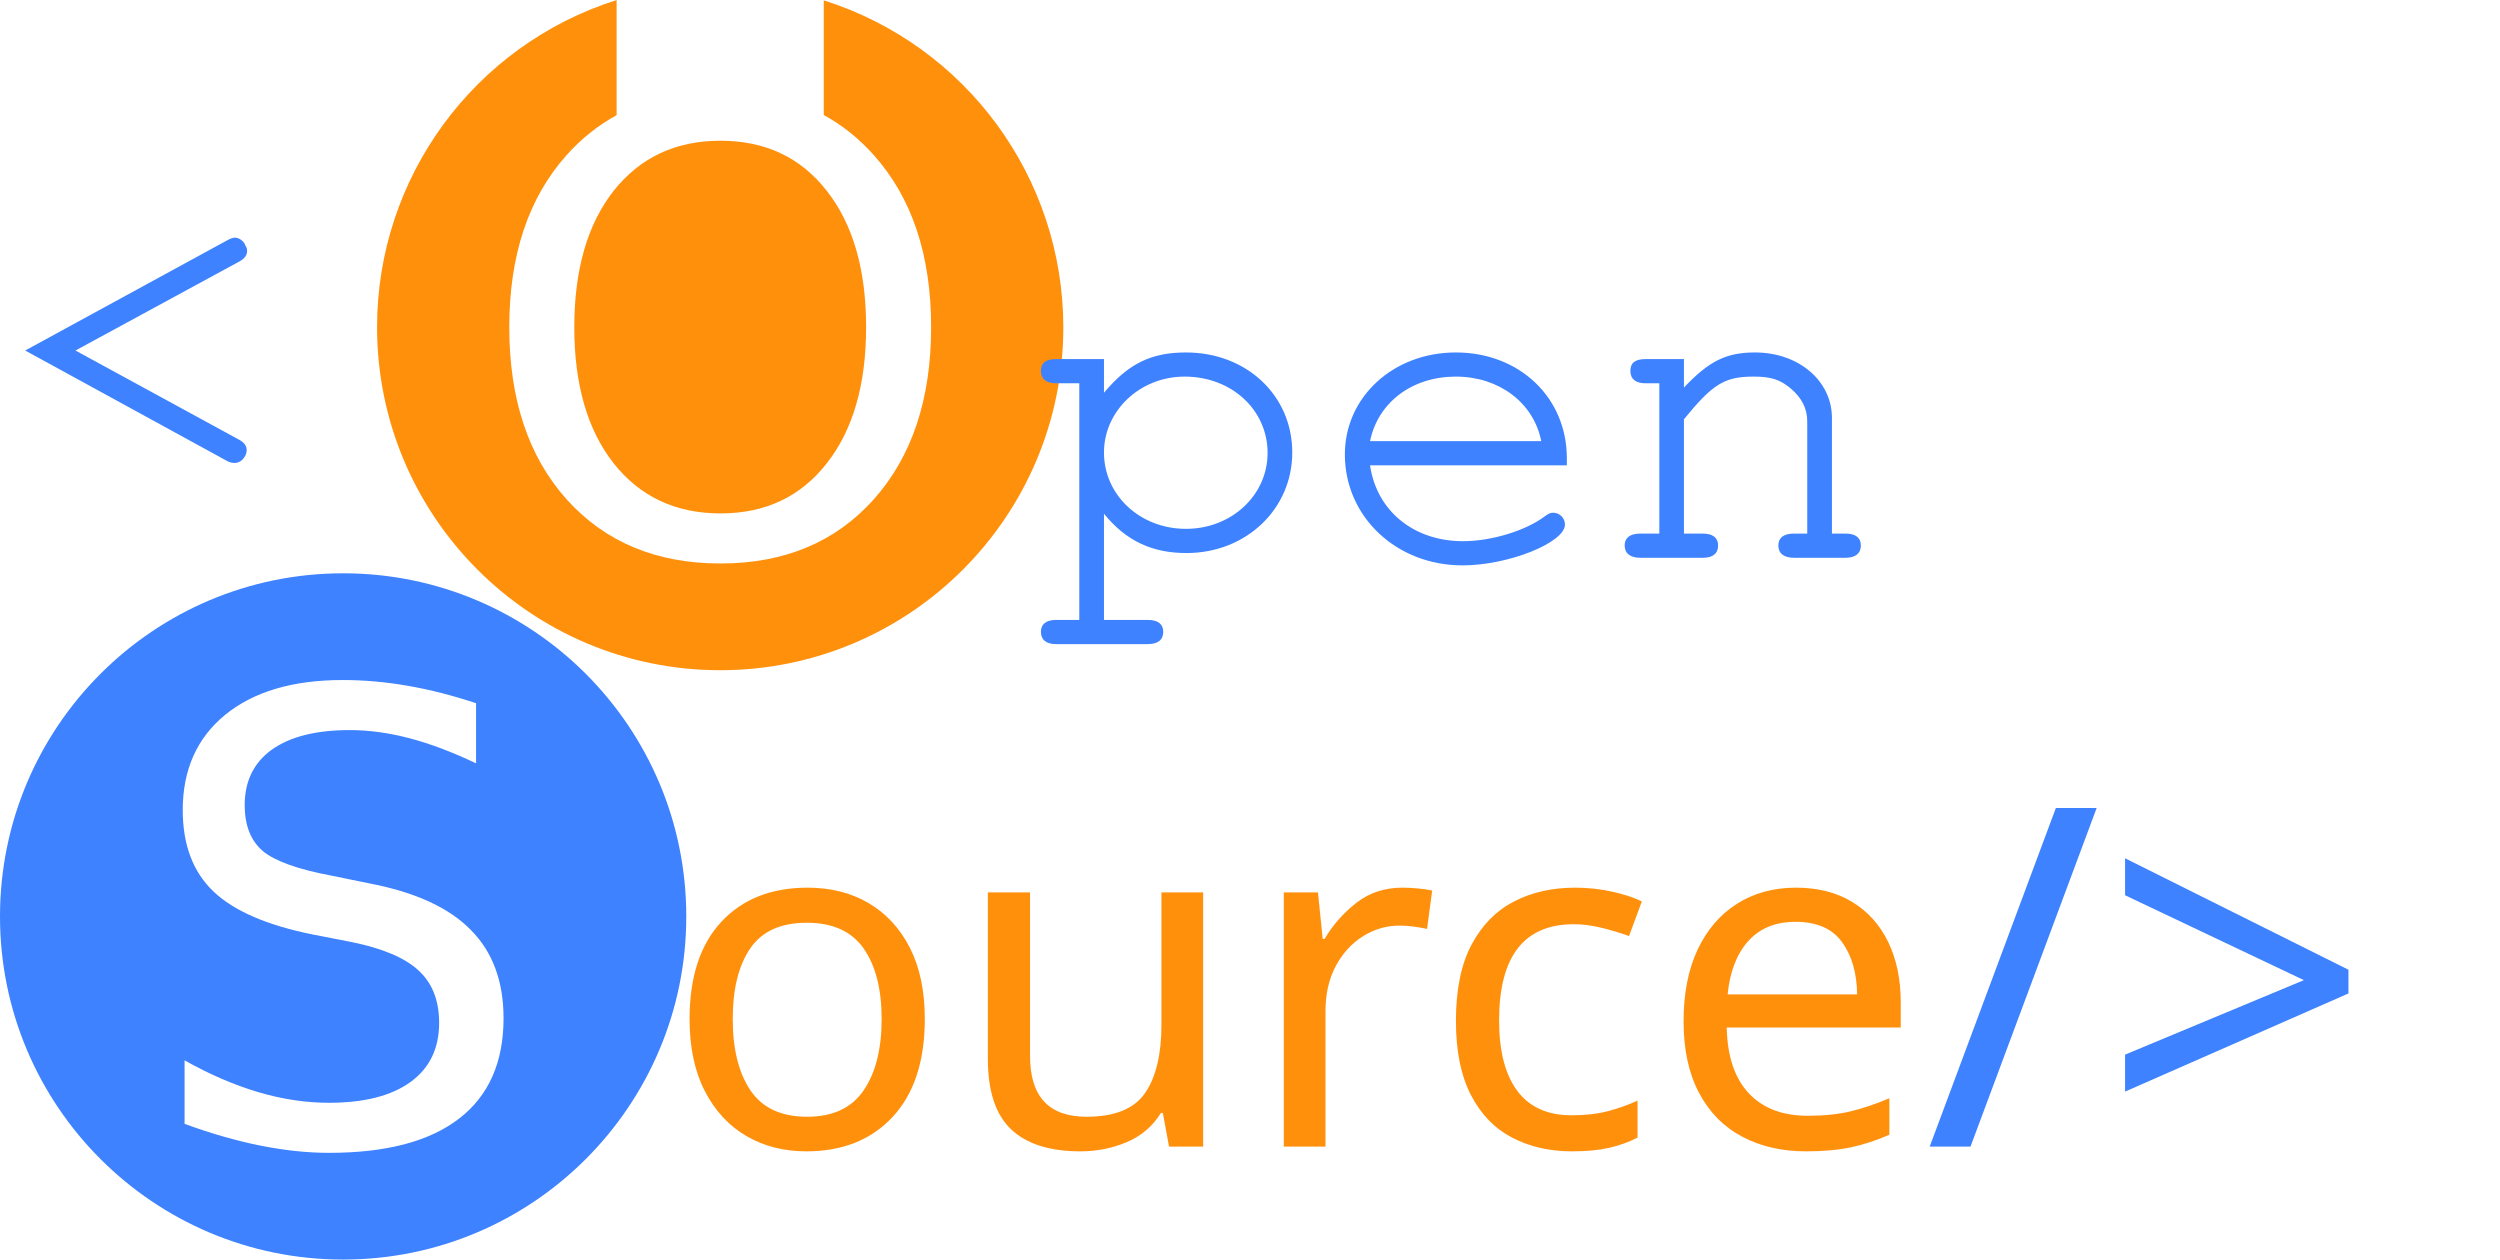
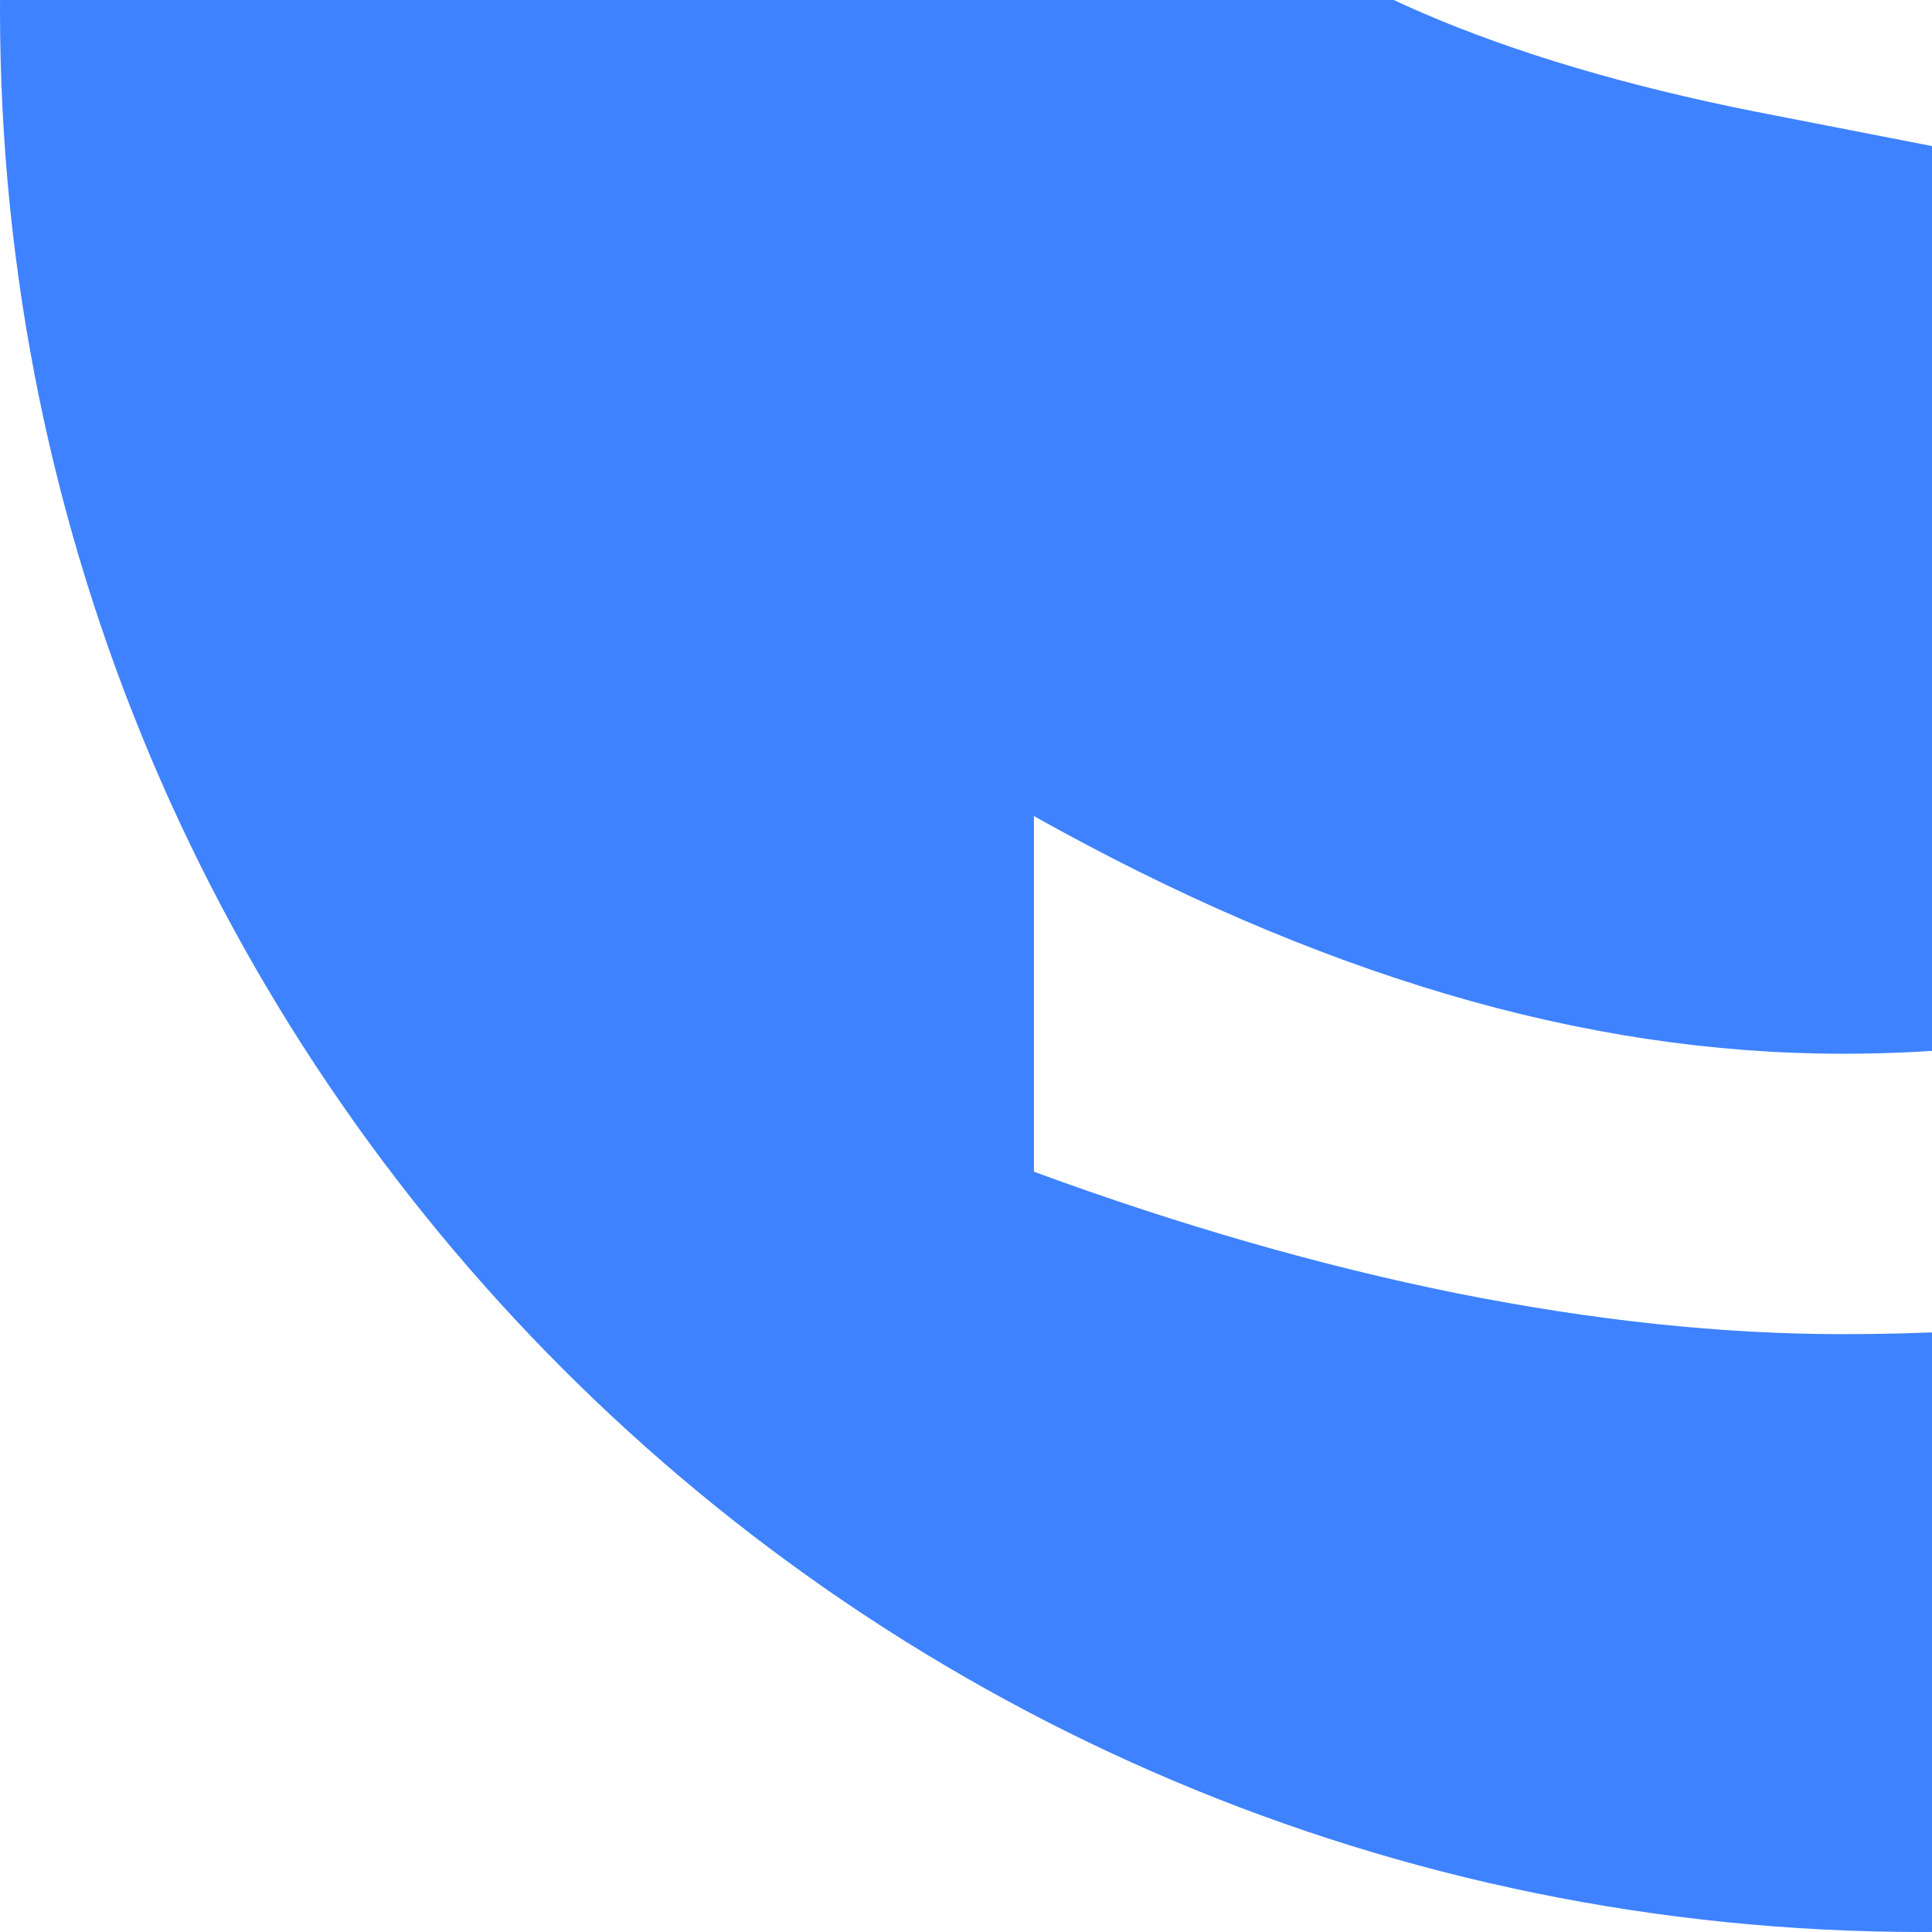
- <svg xmlns="http://www.w3.org/2000/svg" width="8.054in" height="4.058in" viewBox="0 0 724.847 365.185" id="svg2" version="1.1">
+ <svg xmlns="http://www.w3.org/2000/svg" width="100%" height="100%" viewBox="0 0 100 100" id="svg2" version="1.1">
  <defs id="defs4">
    </defs>
-   <g id="layer1" transform="translate(463.0651,16005.256)">
-     <text xml:space="preserve" style="font-style:normal;font-variant:normal;font-weight:normal;font-stretch:normal;font-size:12.5px;line-height:125%;font-family:monospace;-inkscape-font-specification:monospace;letter-spacing:0px;word-spacing:0px;fill:#000000;fill-opacity:1;stroke:none;stroke-width:1px;stroke-linecap:butt;stroke-linejoin:miter;stroke-opacity:1" x="-23.478" y="-16144.144" id="text4680">
-       <tspan id="tspan4682" x="-23.478" y="-16144.144" />
+   <g id="layer1" transform="translate(462.0651,16269.441)">
+     <text xml:space="preserve" style="font-style:normal;font-variant:normal;font-weight:normal;font-stretch:normal;font-size:12.5px;line-height:125%;font-family:monospace;-inkscape-font-specification:monospace;letter-spacing:0px;word-spacing:0px;fill:#000000;fill-opacity:1;stroke:none;stroke-width:1px;stroke-linecap:butt;stroke-linejoin:miter;stroke-opacity:1" x="-22.478" y="-16673.514" id="text4680">
+       <tspan id="tspan4682" x="-22.478" y="-16673.514" />
    </text>
-     <flowRoot xml:space="preserve" id="flowRoot4236" style="font-style:normal;font-weight:normal;font-size:12.5px;line-height:125%;font-family:sans-serif;letter-spacing:0px;word-spacing:0px;fill:#000000;fill-opacity:1;stroke:none;stroke-width:1px;stroke-linecap:butt;stroke-linejoin:miter;stroke-opacity:1">
+     <flowRoot xml:space="preserve" id="flowRoot4236" style="font-style:normal;font-weight:normal;font-size:12.5px;line-height:125%;font-family:Courier;letter-spacing:0px;word-spacing:0px;fill:#000000;fill-opacity:1;stroke:none;stroke-width:1px;stroke-linecap:butt;stroke-linejoin:miter;stroke-opacity:1" transform="translate(1,-529.3703)">
      <flowRegion id="flowRegion4238">
        <rect id="rect4240" width="111.59" height="81.759" x="-884.988" y="-16597.785" />
      </flowRegion>
      <flowPara id="flowPara4242" />
    </flowRoot>
-     <path style="color:#000000;clip-rule:nonzero;display:inline;overflow:visible;visibility:visible;opacity:1;isolation:auto;mix-blend-mode:normal;color-interpolation:sRGB;color-interpolation-filters:linearRGB;solid-color:#000000;solid-opacity:1;fill:#ff900c;fill-opacity:1;fill-rule:evenodd;stroke:#000000;stroke-width:0;stroke-linecap:butt;stroke-linejoin:miter;stroke-miterlimit:4;stroke-dasharray:none;stroke-dashoffset:0;stroke-opacity:1;color-rendering:auto;image-rendering:auto;shape-rendering:auto;text-rendering:auto;enable-background:accumulate" d="m -284.28,-16005.256 a 99.49,99.49 0 0 0 -69.461,94.816 99.49,99.49 0 0 0 99.488,99.49 99.49,99.49 0 0 0 99.49,-99.49 99.49,99.49 0 0 0 -69.461,-94.728 l 0,33.248 c 5.38,2.948 10.215,6.81 14.49,11.609 11.092,12.39 16.637,29.03 16.637,49.916 0,20.827 -5.545,37.465 -16.637,49.914 -11.092,12.39 -25.904,18.586 -44.43,18.586 -18.585,0 -33.452,-6.196 -44.604,-18.586 -11.092,-12.39 -16.637,-29.028 -16.637,-49.914 0,-20.886 5.545,-37.526 16.637,-49.916 4.28,-4.778 9.112,-8.628 14.486,-11.572 l 0,-33.373 z m 30.117,40.789 c -12.98,0 -23.305,4.835 -30.975,14.511 -7.611,9.676 -11.416,22.864 -11.416,39.561 0,16.638 3.805,29.797 11.416,39.473 7.67,9.676 17.995,14.511 30.975,14.511 12.98,0 23.249,-4.835 30.801,-14.511 7.611,-9.676 11.416,-22.835 11.416,-39.473 0,-16.697 -3.805,-29.885 -11.416,-39.561 -7.552,-9.676 -17.821,-14.511 -30.801,-14.511 z" id="path4259" />
-     <path style="color:#000000;clip-rule:nonzero;display:inline;overflow:visible;visibility:visible;opacity:1;isolation:auto;mix-blend-mode:normal;color-interpolation:sRGB;color-interpolation-filters:linearRGB;solid-color:#000000;solid-opacity:1;fill:#3e82ff;fill-opacity:1;fill-rule:evenodd;stroke:none;stroke-width:0;stroke-linecap:butt;stroke-linejoin:miter;stroke-miterlimit:4;stroke-dasharray:none;stroke-dashoffset:0;stroke-opacity:1;color-rendering:auto;image-rendering:auto;shape-rendering:auto;text-rendering:auto;enable-background:accumulate" d="m -363.575,-15839.049 a 99.49,99.49 0 0 0 -99.49,99.49 99.49,99.49 0 0 0 99.49,99.488 99.49,99.49 0 0 0 99.488,-99.488 99.49,99.49 0 0 0 -99.488,-99.49 z m -0.133,30.945 c 6.195,0 12.506,0.561 18.938,1.682 6.431,1.121 13.01,2.803 19.736,5.045 l 0,17.433 c -6.785,-3.245 -13.187,-5.663 -19.205,-7.256 -6.018,-1.593 -11.829,-2.39 -17.434,-2.39 -9.735,0 -17.258,1.888 -22.568,5.664 -5.251,3.776 -7.877,9.145 -7.877,16.107 0,5.841 1.742,10.267 5.223,13.276 3.54,2.95 10.206,5.339 20,7.168 l 10.797,2.212 c 13.334,2.537 23.16,7.022 29.473,13.454 6.372,6.372 9.557,14.925 9.557,25.664 0,12.803 -4.306,22.509 -12.92,29.117 -8.555,6.608 -21.122,9.912 -37.701,9.912 -6.254,0 -12.922,-0.707 -20.002,-2.123 -7.021,-1.416 -14.307,-3.512 -21.859,-6.285 l 0,-18.408 c 7.257,4.071 14.366,7.14 21.328,9.205 6.962,2.065 13.807,3.097 20.533,3.097 10.207,0 18.083,-2.005 23.629,-6.017 5.546,-4.012 8.318,-9.736 8.318,-17.17 0,-6.49 -2.006,-11.565 -6.018,-15.223 -3.953,-3.658 -10.473,-6.401 -19.559,-8.23 l -10.885,-2.123 c -13.334,-2.655 -22.982,-6.815 -28.941,-12.479 -5.959,-5.664 -8.938,-13.542 -8.938,-23.631 0,-11.682 4.1,-20.885 12.301,-27.611 8.26,-6.726 19.619,-10.09 34.074,-10.09 z" id="path4259-7" />
-     <text xml:space="preserve" style="font-style:normal;font-weight:normal;font-size:12.5px;line-height:125%;font-family:sans-serif;letter-spacing:0px;word-spacing:0px;fill:#3e82ff;fill-opacity:1;stroke:none;stroke-width:1px;stroke-linecap:butt;stroke-linejoin:miter;stroke-opacity:1" x="-464.016" y="-15865" id="text4295">
-       <tspan id="tspan4297" x="-464.016" y="-15865" style="font-style:normal;font-variant:normal;font-weight:normal;font-stretch:normal;font-size:137.5px;font-family:Courier;-inkscape-font-specification:Courier;fill:#3e82ff;fill-opacity:1">&lt;</tspan>
+     <path style="color:#000000;clip-rule:nonzero;display:inline;overflow:visible;visibility:visible;opacity:1;isolation:auto;mix-blend-mode:normal;color-interpolation:sRGB;color-interpolation-filters:linearRGB;solid-color:#000000;solid-opacity:1;fill:#ff900c;fill-opacity:1;fill-rule:evenodd;stroke:#000000;stroke-width:0;stroke-linecap:butt;stroke-linejoin:miter;stroke-miterlimit:4;stroke-dasharray:none;stroke-dashoffset:0;stroke-opacity:1;color-rendering:auto;image-rendering:auto;shape-rendering:auto;text-rendering:auto;enable-background:accumulate" d="m -283.28,-16534.626 a 99.49,99.49 0 0 0 -69.461,94.816 99.49,99.49 0 0 0 99.488,99.49 99.49,99.49 0 0 0 99.49,-99.49 99.49,99.49 0 0 0 -69.461,-94.728 l 0,33.248 c 5.38,2.948 10.215,6.81 14.49,11.609 11.092,12.39 16.637,29.03 16.637,49.916 0,20.827 -5.545,37.465 -16.637,49.914 -11.092,12.39 -25.904,18.586 -44.43,18.586 -18.585,0 -33.452,-6.196 -44.604,-18.586 -11.092,-12.39 -16.637,-29.028 -16.637,-49.914 0,-20.886 5.545,-37.526 16.637,-49.916 4.28,-4.778 9.112,-8.628 14.486,-11.572 l 0,-33.373 z m 30.117,40.789 c -12.98,0 -23.305,4.835 -30.975,14.511 -7.611,9.676 -11.416,22.864 -11.416,39.561 0,16.638 3.805,29.797 11.416,39.473 7.67,9.676 17.995,14.511 30.975,14.511 12.98,0 23.249,-4.835 30.801,-14.511 7.611,-9.676 11.416,-22.835 11.416,-39.473 0,-16.697 -3.805,-29.885 -11.416,-39.561 -7.552,-9.676 -17.821,-14.511 -30.801,-14.511 z" id="path4259" />
+     <path style="color:#000000;clip-rule:nonzero;display:inline;overflow:visible;visibility:visible;opacity:1;isolation:auto;mix-blend-mode:normal;color-interpolation:sRGB;color-interpolation-filters:linearRGB;solid-color:#000000;solid-opacity:1;fill:#3e82ff;fill-opacity:1;fill-rule:evenodd;stroke:none;stroke-width:0;stroke-linecap:butt;stroke-linejoin:miter;stroke-miterlimit:4;stroke-dasharray:none;stroke-dashoffset:0;stroke-opacity:1;color-rendering:auto;image-rendering:auto;shape-rendering:auto;text-rendering:auto;enable-background:accumulate" d="m -362.575,-16368.419 a 99.49,99.49 0 0 0 -99.49,99.49 99.49,99.49 0 0 0 99.49,99.488 99.49,99.49 0 0 0 99.488,-99.488 99.49,99.49 0 0 0 -99.488,-99.49 z m -0.133,30.945 c 6.195,0 12.506,0.561 18.938,1.682 6.431,1.121 13.01,2.803 19.736,5.045 l 0,17.433 c -6.785,-3.245 -13.187,-5.663 -19.205,-7.256 -6.018,-1.593 -11.829,-2.39 -17.434,-2.39 -9.735,0 -17.258,1.888 -22.568,5.664 -5.251,3.776 -7.877,9.145 -7.877,16.107 0,5.841 1.742,10.267 5.223,13.276 3.54,2.95 10.206,5.339 20,7.168 l 10.797,2.212 c 13.334,2.537 23.16,7.022 29.473,13.454 6.372,6.372 9.557,14.925 9.557,25.664 0,12.803 -4.306,22.509 -12.92,29.117 -8.555,6.608 -21.122,9.912 -37.701,9.912 -6.254,0 -12.922,-0.707 -20.002,-2.123 -7.021,-1.416 -14.307,-3.512 -21.859,-6.285 l 0,-18.408 c 7.257,4.071 14.366,7.14 21.328,9.205 6.962,2.065 13.807,3.097 20.533,3.097 10.207,0 18.083,-2.005 23.629,-6.017 5.546,-4.012 8.318,-9.736 8.318,-17.17 0,-6.49 -2.006,-11.565 -6.018,-15.223 -3.953,-3.658 -10.473,-6.401 -19.559,-8.23 l -10.885,-2.123 c -13.334,-2.655 -22.982,-6.815 -28.941,-12.479 -5.959,-5.664 -8.938,-13.542 -8.938,-23.631 0,-11.682 4.1,-20.885 12.301,-27.611 8.26,-6.726 19.619,-10.09 34.074,-10.09 z" id="path4259-7" />
+     <text xml:space="preserve" style="font-style:normal;font-weight:normal;font-size:12.5px;line-height:125%;font-family:Courier;letter-spacing:0px;word-spacing:0px;fill:#3e82ff;fill-opacity:1;stroke:none;stroke-width:1px;stroke-linecap:butt;stroke-linejoin:miter;stroke-opacity:1" x="-463.016" y="-16394.369" id="text4295">
+       <tspan id="tspan4297" x="-463.016" y="-16394.369" style="font-style:normal;font-variant:normal;font-weight:normal;font-stretch:normal;font-size:137.5px;font-family:Courier;-inkscape-font-specification:Courier;fill:#3e82ff;fill-opacity:1">&lt;</tspan>
    </text>
-     <text xml:space="preserve" style="font-style:normal;font-weight:normal;font-size:12.5px;line-height:125%;font-family:sans-serif;letter-spacing:0px;word-spacing:0px;fill:#3e82ff;fill-opacity:1;stroke:none;stroke-width:1px;stroke-linecap:butt;stroke-linejoin:miter;stroke-opacity:1" x="-163.606" y="-15843.551" id="text4299">
-       <tspan id="tspan4301" x="-163.606" y="-15843.551" style="font-style:normal;font-variant:normal;font-weight:normal;font-stretch:normal;font-size:137.5px;font-family:Courier;-inkscape-font-specification:Courier;fill:#3e82ff;fill-opacity:1">pen</tspan>
+     <text xml:space="preserve" style="font-style:normal;font-weight:normal;font-size:12.5px;line-height:125%;font-family:Courier;letter-spacing:0px;word-spacing:0px;fill:#3e82ff;fill-opacity:1;stroke:none;stroke-width:1px;stroke-linecap:butt;stroke-linejoin:miter;stroke-opacity:1" x="-162.606" y="-16372.92" id="text4299">
+       <tspan id="tspan4301" x="-162.606" y="-16372.92" style="font-style:normal;font-variant:normal;font-weight:normal;font-stretch:normal;font-size:137.5px;font-family:Courier;-inkscape-font-specification:Courier;fill:#3e82ff;fill-opacity:1">pen</tspan>
    </text>
-     <text xml:space="preserve" style="font-style:normal;font-weight:normal;font-size:12.5px;line-height:125%;font-family:sans-serif;letter-spacing:0px;word-spacing:0px;fill:#ff900c;fill-opacity:1;stroke:none;stroke-width:1px;stroke-linecap:butt;stroke-linejoin:miter;stroke-opacity:1" x="-270.695" y="-15672.827" id="text4303">
-       <tspan id="tspan4305" x="-270.695" y="-15672.827" style="font-size:137.5px;fill:#ff900c;fill-opacity:1">ource<tspan style="fill:#3e82ff;fill-opacity:1" id="tspan4307">/&gt;</tspan>
+     <text xml:space="preserve" style="font-style:normal;font-weight:normal;font-size:12.5px;line-height:125%;font-family:Courier;letter-spacing:0px;word-spacing:0px;fill:#ff900c;fill-opacity:1;stroke:none;stroke-width:1px;stroke-linecap:butt;stroke-linejoin:miter;stroke-opacity:1" x="-269.695" y="-16202.196" id="text4303">
+       <tspan id="tspan4305" x="-269.695" y="-16202.196" style="font-style:normal;font-variant:normal;font-weight:normal;font-stretch:normal;font-size:137.5px;font-family:Courier;-inkscape-font-specification:Courier;fill:#ff900c;fill-opacity:1">ource<tspan style="font-style:normal;font-variant:normal;font-weight:normal;font-stretch:normal;font-family:Courier;-inkscape-font-specification:Courier;fill:#3e82ff;fill-opacity:1" id="tspan4307">/&gt;</tspan>
      </tspan>
    </text>
  </g>
</svg>
